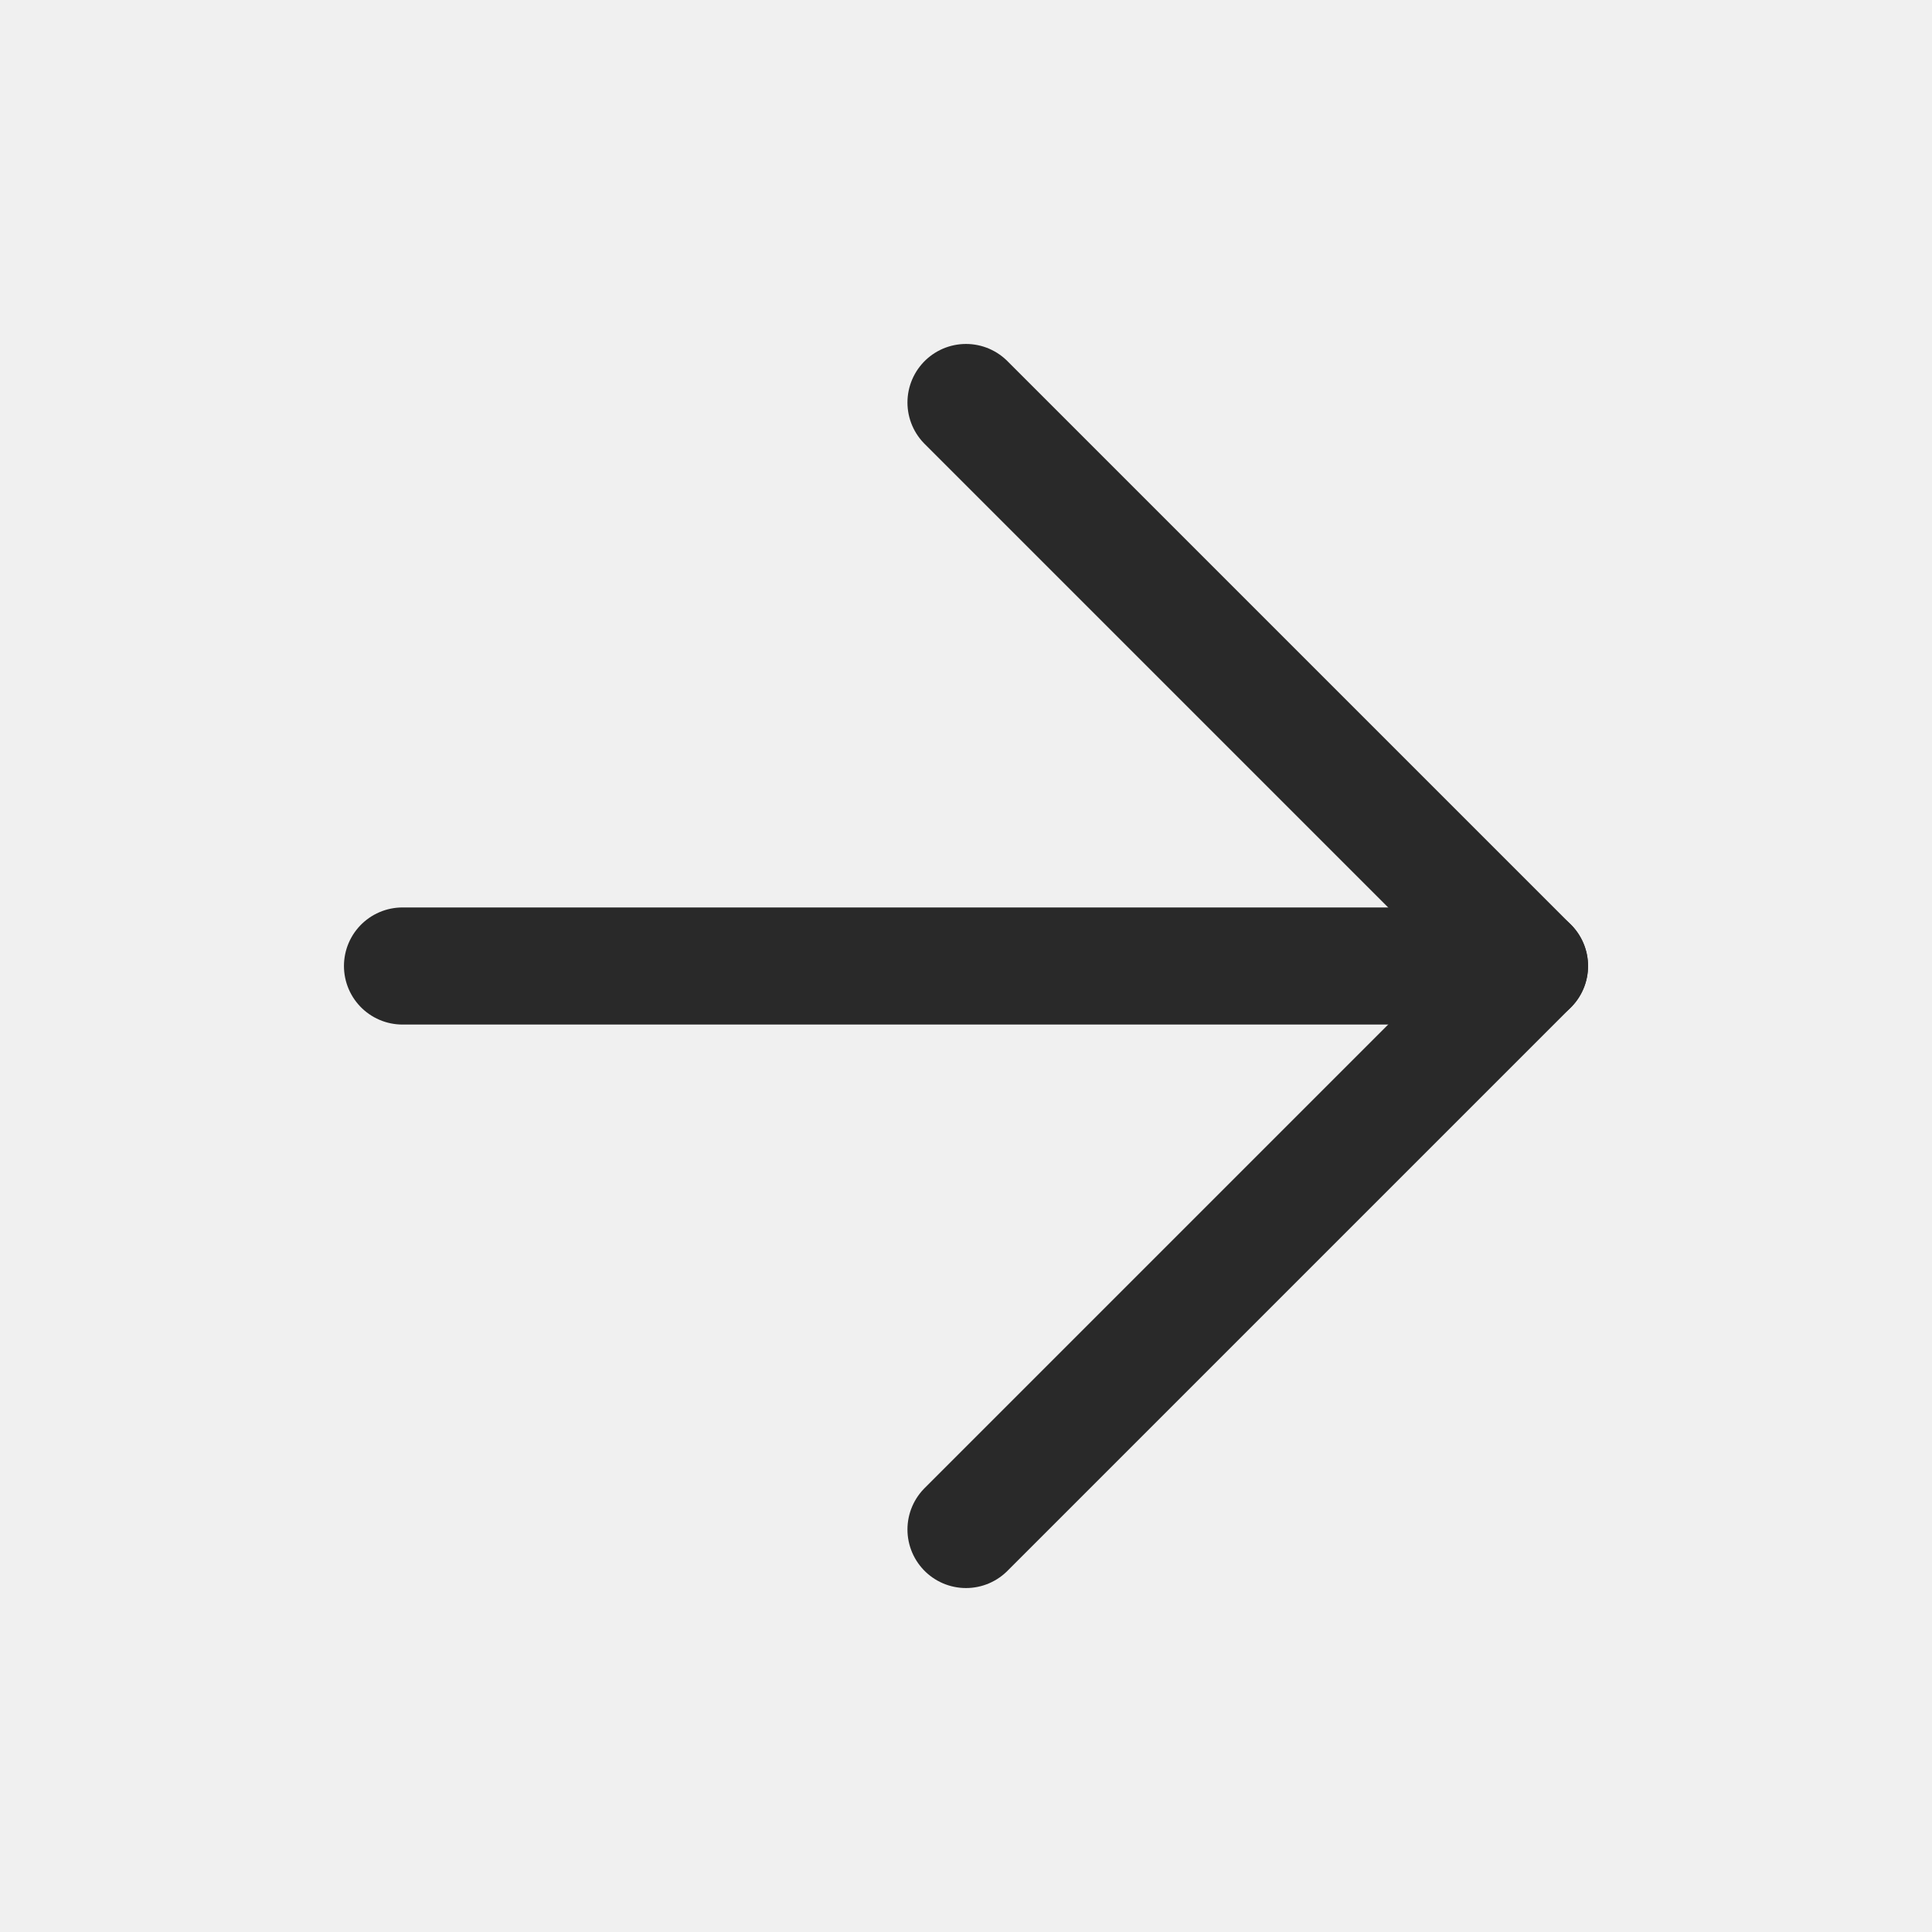
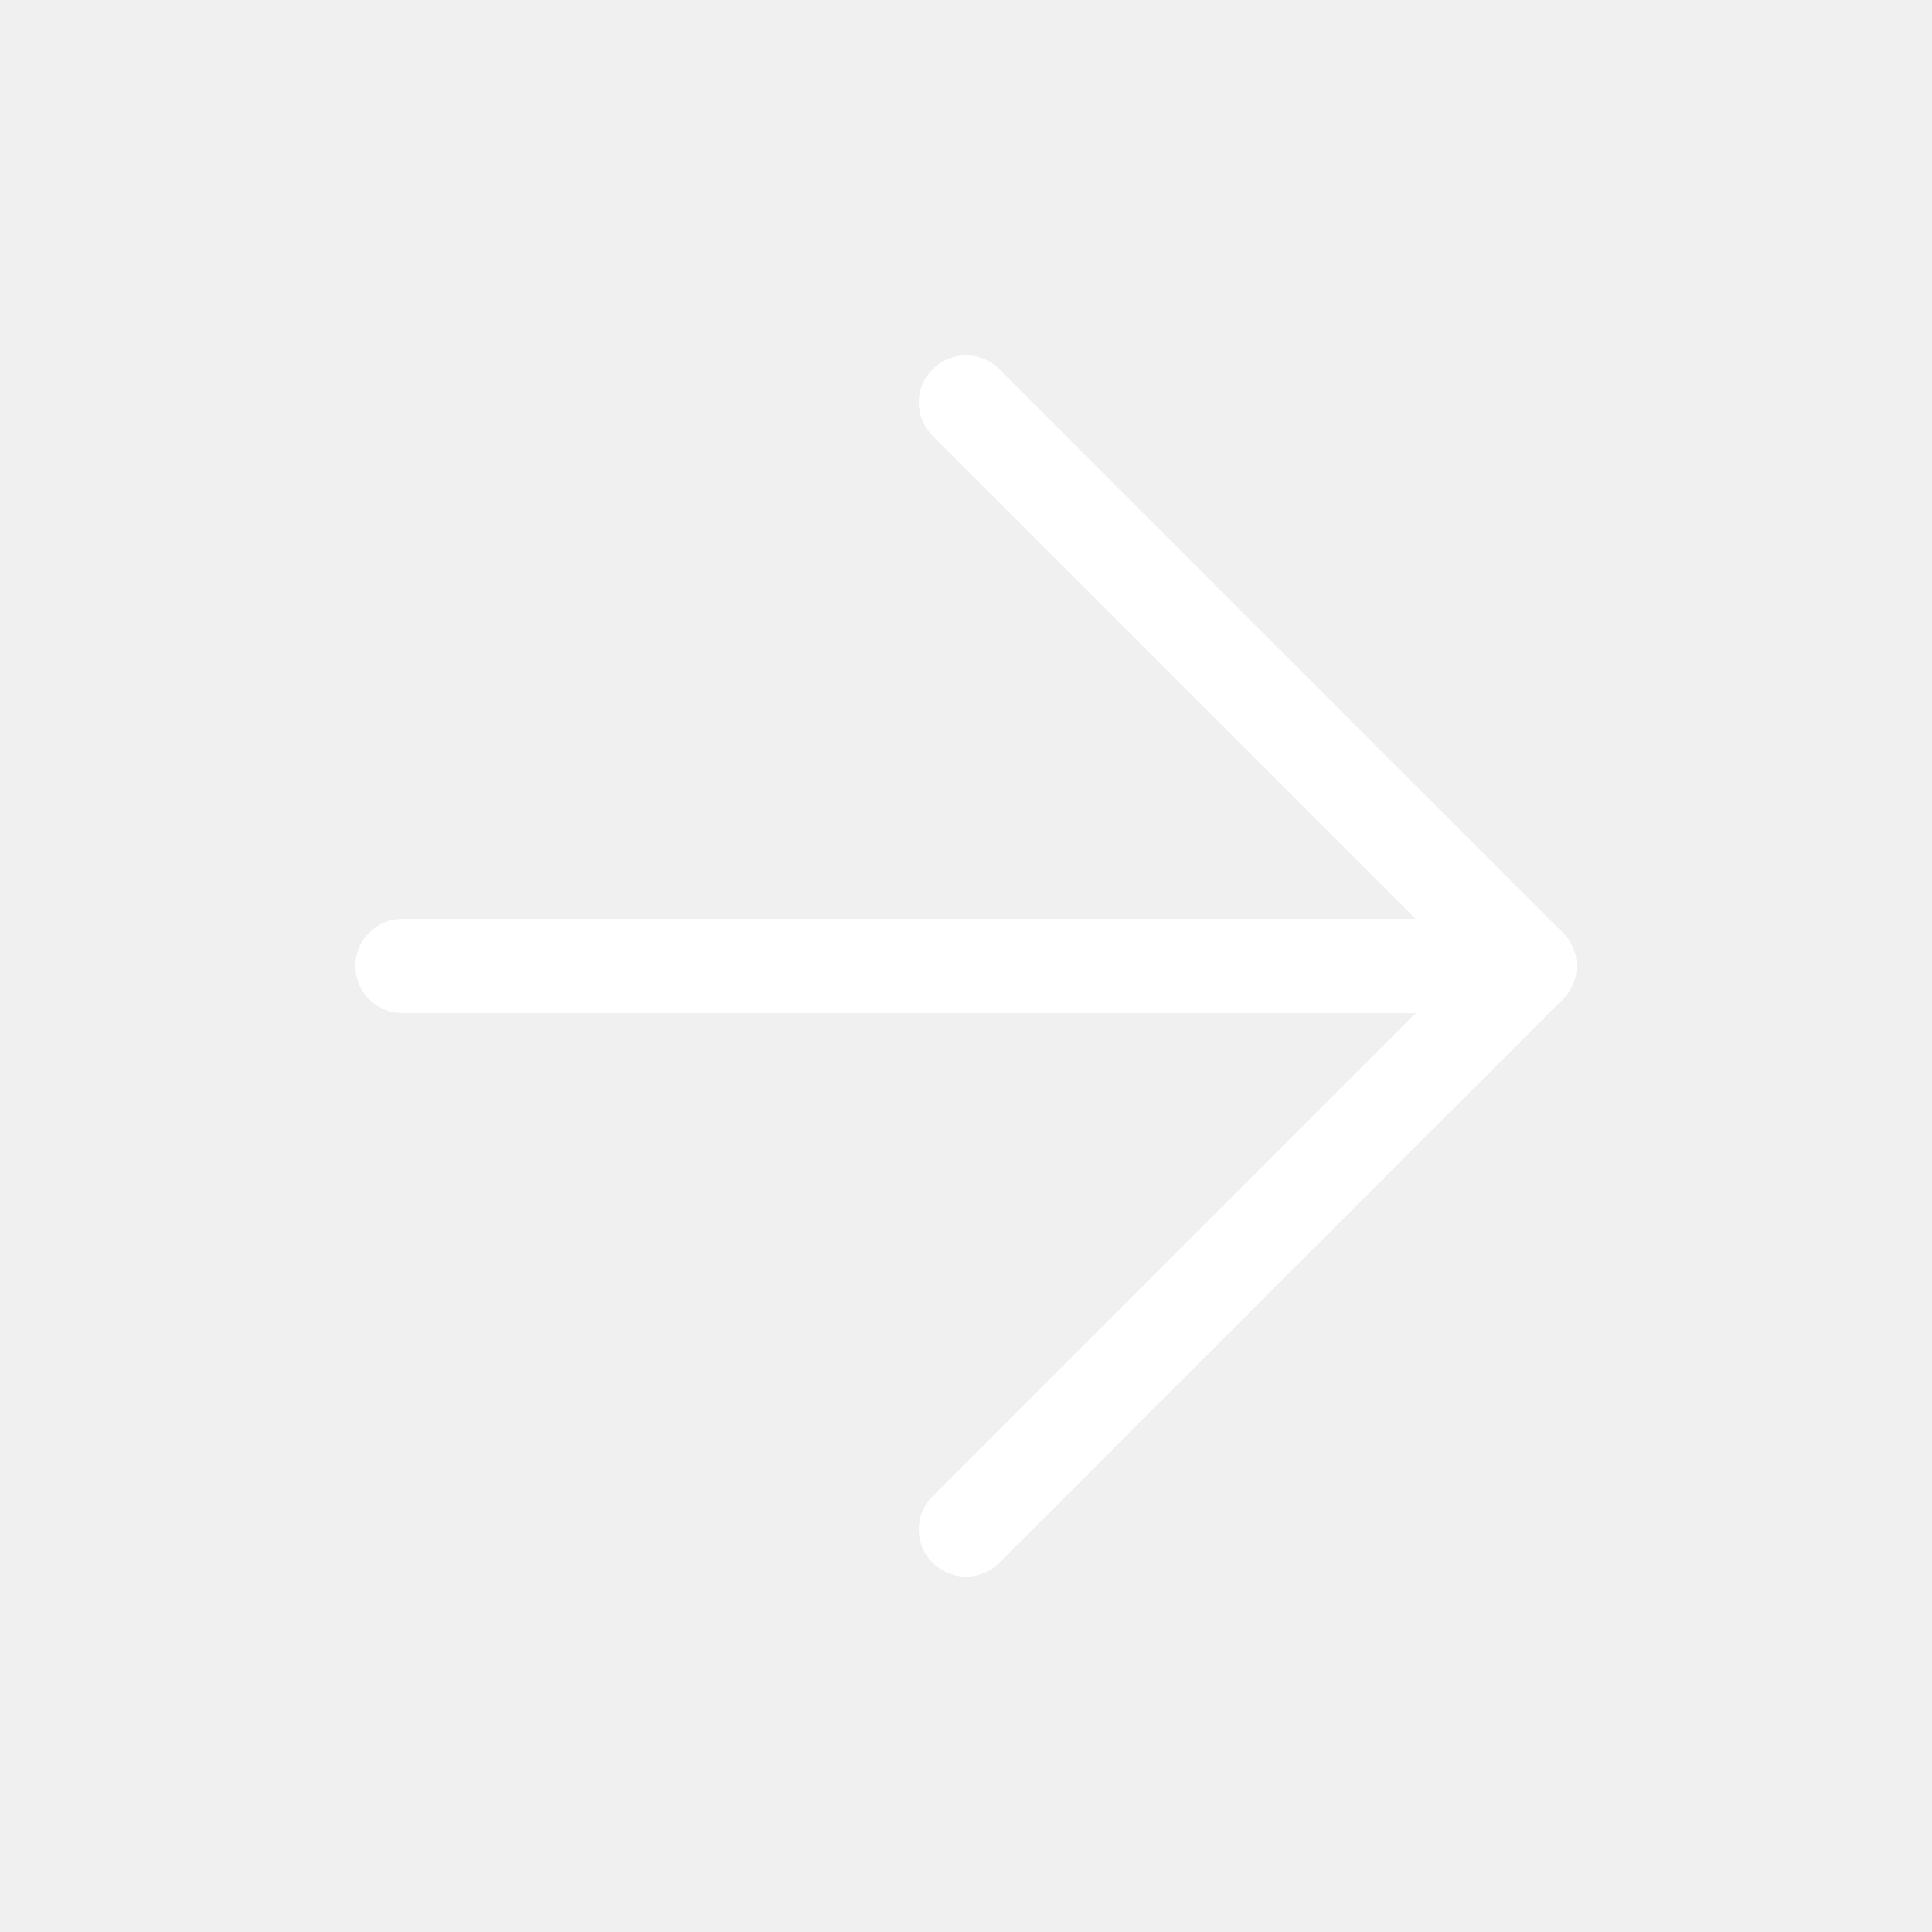
- <svg xmlns="http://www.w3.org/2000/svg" width="33" height="33" viewBox="0 0 33 33" fill="none">
-   <path d="M6.875 16.5H26.125" stroke="#292929" stroke-width="2" stroke-linecap="round" stroke-linejoin="round" />
-   <path d="M16.5 6.875L26.125 16.5L16.5 26.125" stroke="#292929" stroke-width="2" stroke-linecap="round" stroke-linejoin="round" />
+ <svg xmlns="http://www.w3.org/2000/svg" width="41" height="41" viewBox="0 0 41 41" fill="none">
+   <path d="M8.542 20.5H32.458" stroke="white" stroke-width="2" stroke-linecap="round" stroke-linejoin="round" />
+   <path d="M20.5 8.542L32.458 20.5L20.5 32.458" stroke="white" stroke-width="2" stroke-linecap="round" stroke-linejoin="round" />
</svg>
